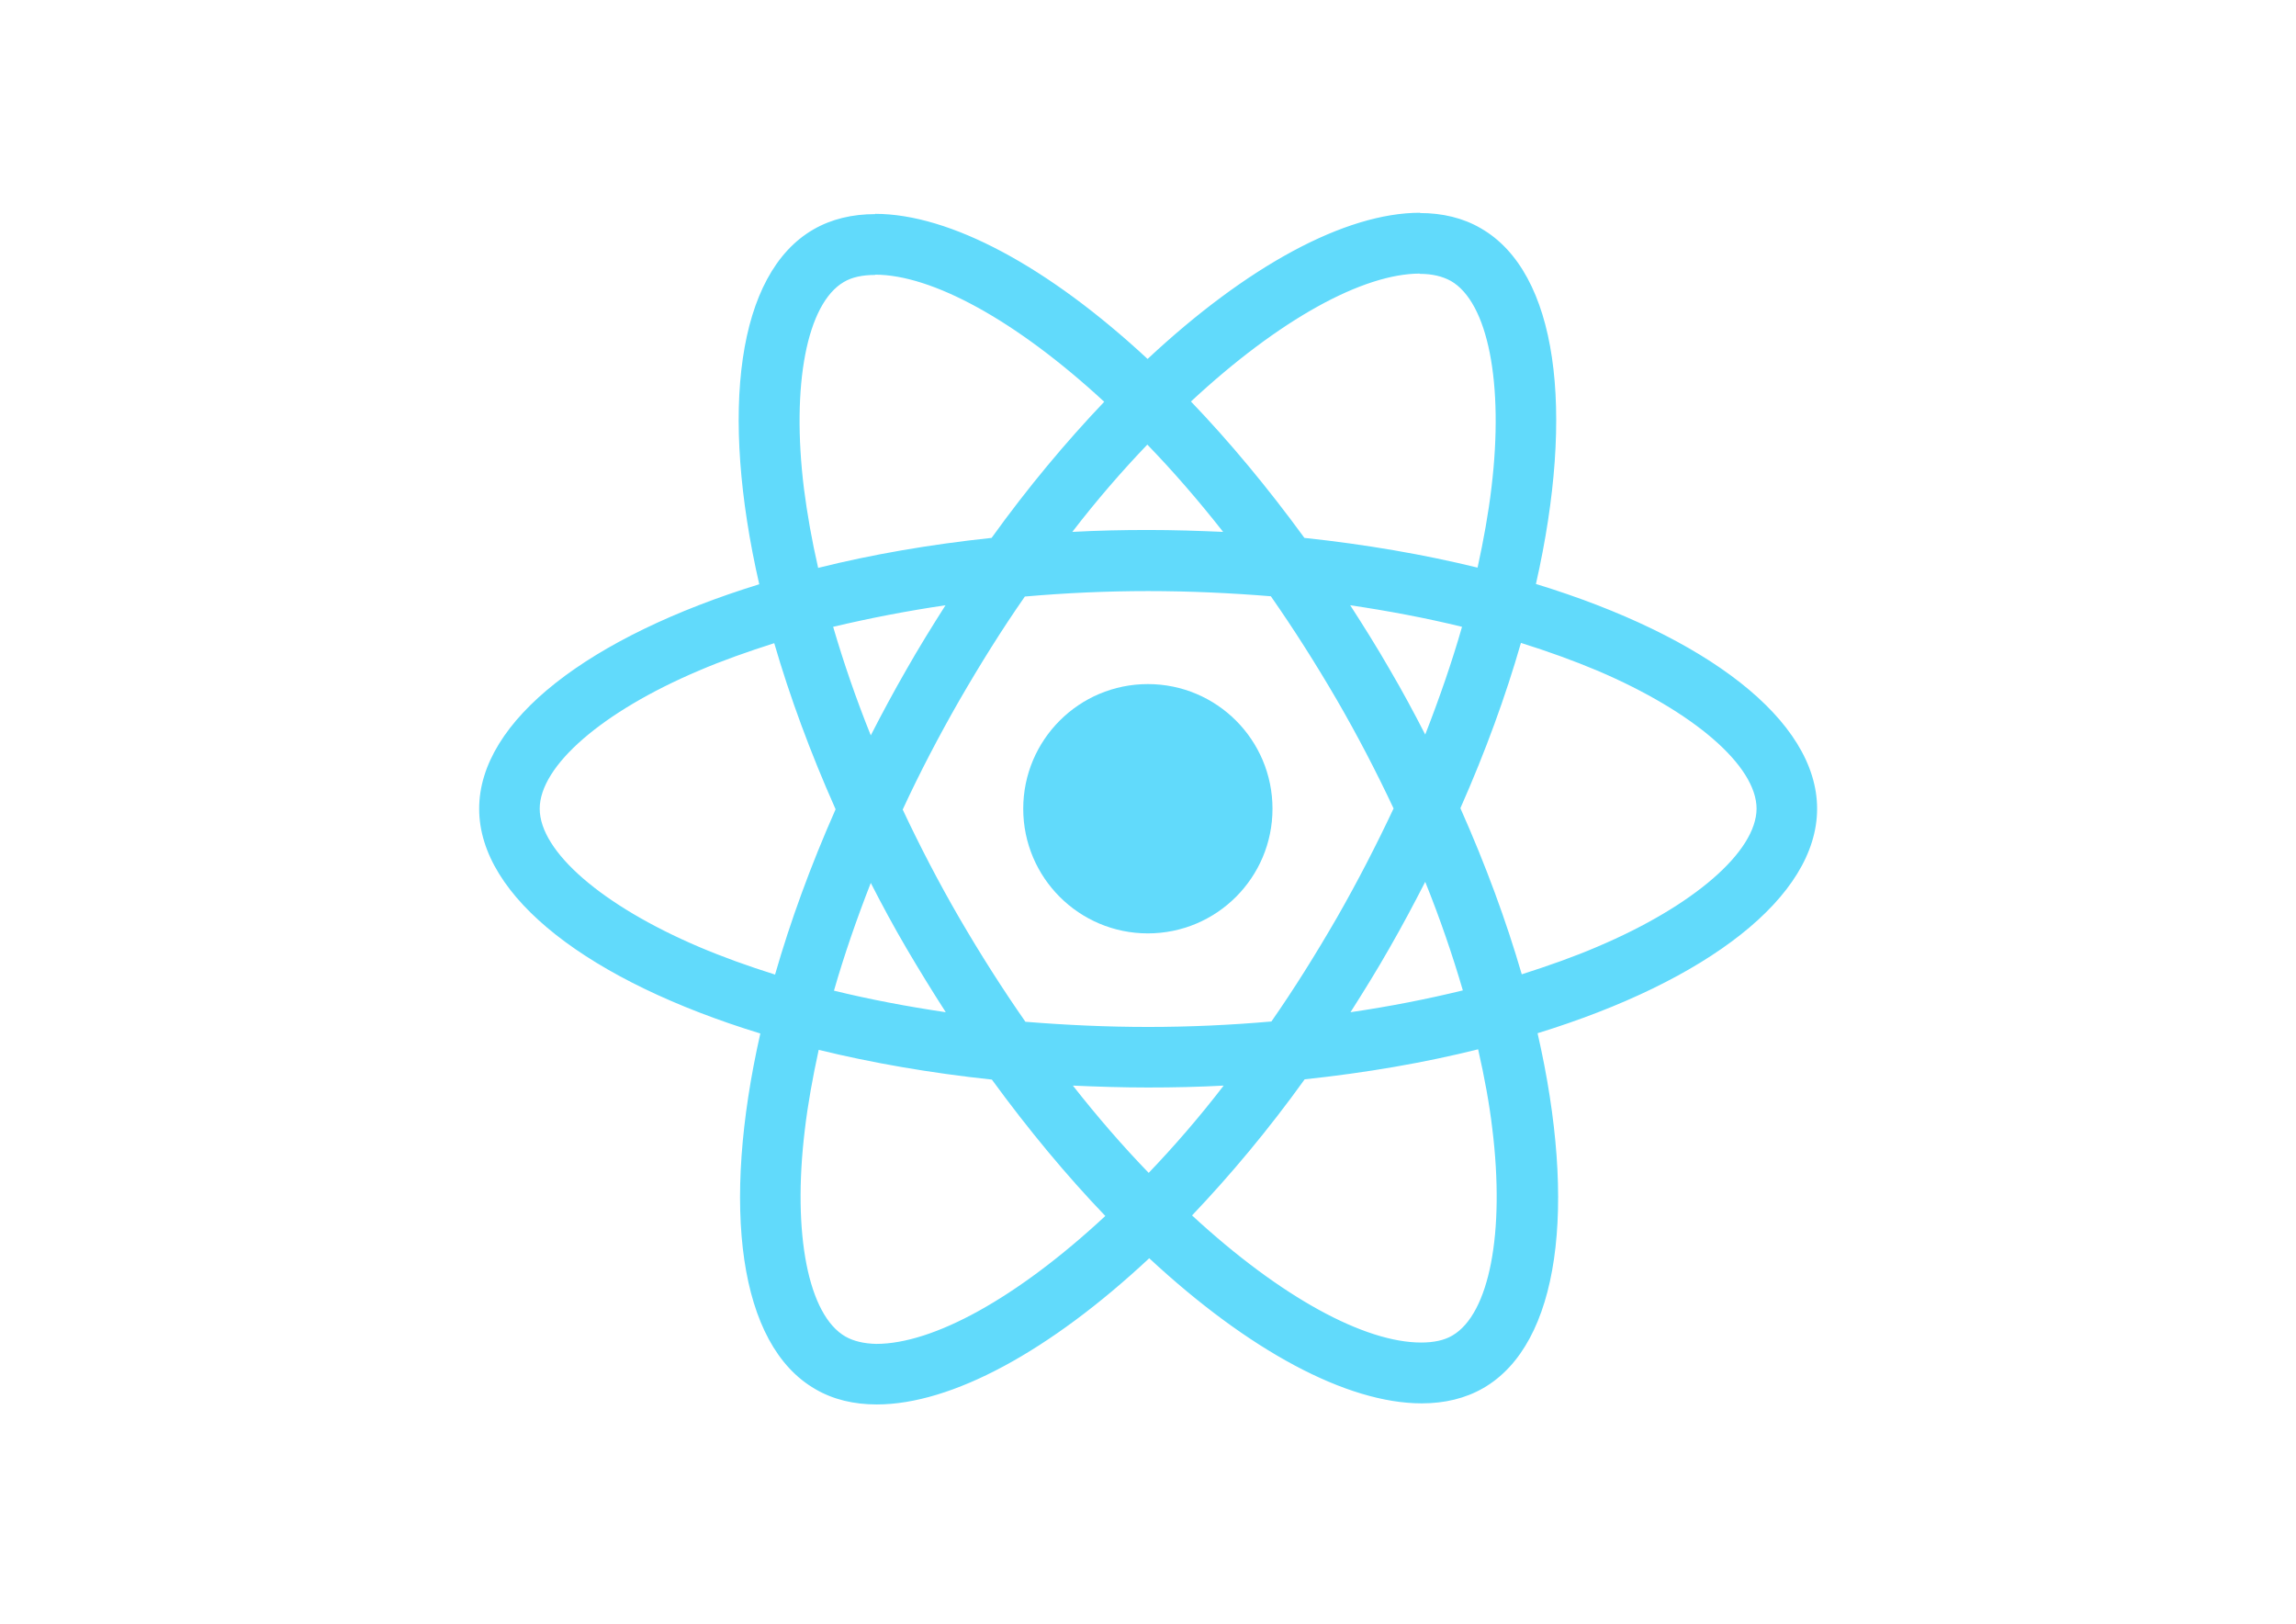
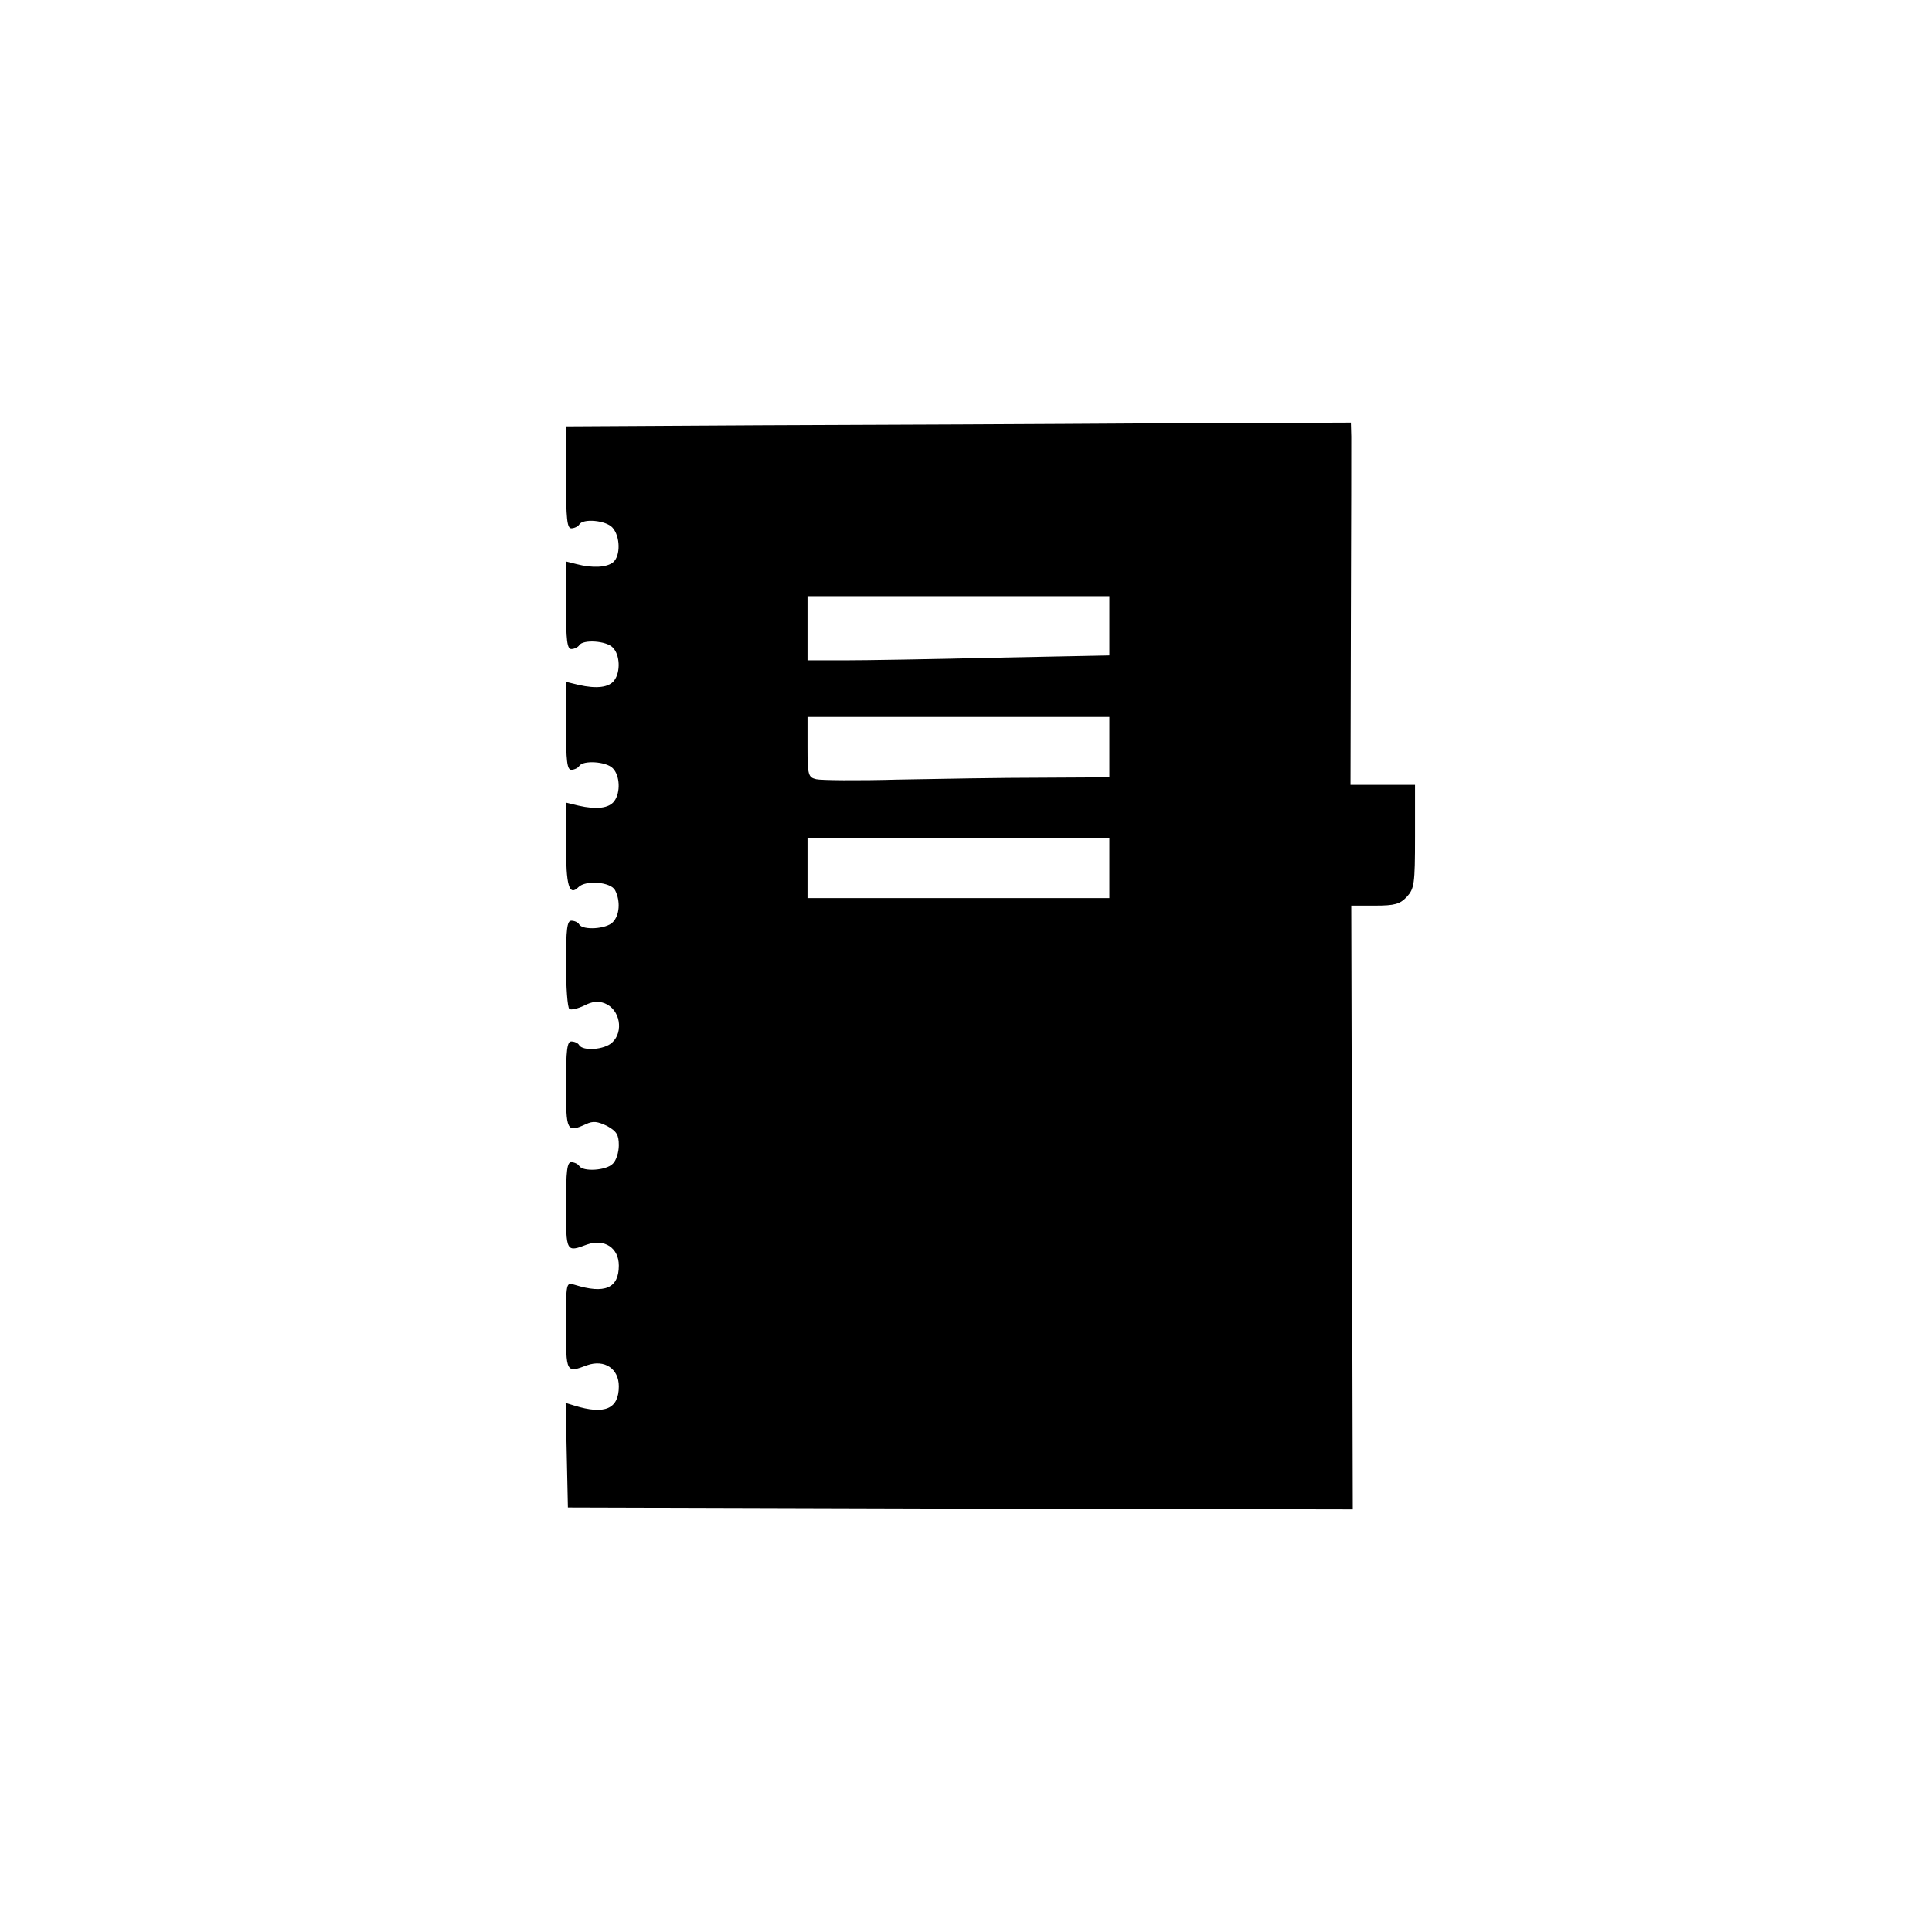
- <svg xmlns="http://www.w3.org/2000/svg" viewBox="0 0 841.9 595.3">
-   <g fill="#61DAFB">
-     <path d="M666.3 296.5c0-32.5-40.7-63.3-103.1-82.4 14.4-63.6 8-114.2-20.2-130.4-6.5-3.8-14.1-5.6-22.4-5.6v22.3c4.6 0 8.3.9 11.4 2.6 13.6 7.8 19.5 37.5 14.9 75.7-1.1 9.4-2.9 19.3-5.1 29.4-19.6-4.8-41-8.5-63.5-10.9-13.5-18.5-27.5-35.3-41.6-50 32.6-30.3 63.2-46.9 84-46.9V78c-27.5 0-63.5 19.6-99.9 53.6-36.4-33.8-72.4-53.2-99.9-53.2v22.3c20.7 0 51.4 16.5 84 46.6-14 14.7-28 31.4-41.3 49.9-22.6 2.4-44 6.1-63.6 11-2.3-10-4-19.7-5.2-29-4.7-38.2 1.1-67.9 14.6-75.8 3-1.8 6.9-2.6 11.5-2.6V78.5c-8.4 0-16 1.8-22.6 5.6-28.1 16.2-34.4 66.7-19.9 130.1-62.2 19.2-102.7 49.9-102.7 82.3 0 32.5 40.7 63.3 103.1 82.4-14.4 63.6-8 114.2 20.2 130.4 6.5 3.8 14.1 5.6 22.5 5.6 27.5 0 63.5-19.6 99.9-53.6 36.4 33.8 72.4 53.2 99.9 53.2 8.4 0 16-1.8 22.6-5.6 28.1-16.2 34.4-66.7 19.9-130.1 62-19.1 102.5-49.9 102.5-82.3zm-130.2-66.7c-3.7 12.9-8.3 26.2-13.5 39.5-4.1-8-8.4-16-13.1-24-4.6-8-9.5-15.8-14.4-23.4 14.2 2.1 27.9 4.7 41 7.9zm-45.8 106.5c-7.8 13.5-15.8 26.3-24.1 38.2-14.9 1.3-30 2-45.2 2-15.1 0-30.2-.7-45-1.9-8.3-11.9-16.4-24.6-24.2-38-7.6-13.1-14.5-26.4-20.8-39.8 6.2-13.4 13.2-26.8 20.7-39.9 7.8-13.5 15.8-26.3 24.1-38.2 14.9-1.3 30-2 45.2-2 15.1 0 30.2.7 45 1.9 8.3 11.9 16.4 24.6 24.2 38 7.6 13.1 14.5 26.4 20.8 39.8-6.3 13.4-13.2 26.8-20.7 39.9zm32.3-13c5.4 13.4 10 26.8 13.8 39.8-13.1 3.2-26.9 5.9-41.2 8 4.9-7.7 9.8-15.6 14.4-23.7 4.6-8 8.9-16.1 13-24.1zM421.2 430c-9.3-9.6-18.6-20.3-27.8-32 9 .4 18.2.7 27.5.7 9.4 0 18.7-.2 27.8-.7-9 11.7-18.3 22.4-27.5 32zm-74.4-58.9c-14.2-2.1-27.9-4.7-41-7.9 3.7-12.9 8.3-26.2 13.5-39.5 4.1 8 8.4 16 13.1 24 4.7 8 9.5 15.8 14.4 23.4zM420.7 163c9.3 9.6 18.6 20.3 27.8 32-9-.4-18.2-.7-27.5-.7-9.4 0-18.7.2-27.8.7 9-11.7 18.3-22.4 27.5-32zm-74 58.9c-4.9 7.7-9.8 15.6-14.4 23.7-4.6 8-8.9 16-13 24-5.4-13.4-10-26.8-13.8-39.8 13.1-3.1 26.9-5.8 41.2-7.9zm-90.5 125.2c-35.4-15.1-58.3-34.9-58.3-50.6 0-15.7 22.9-35.6 58.3-50.6 8.6-3.7 18-7 27.7-10.1 5.7 19.6 13.2 40 22.5 60.9-9.2 20.8-16.6 41.1-22.2 60.6-9.9-3.1-19.3-6.5-28-10.2zM310 490c-13.6-7.8-19.5-37.5-14.9-75.7 1.1-9.4 2.9-19.3 5.1-29.4 19.6 4.8 41 8.5 63.5 10.9 13.5 18.5 27.5 35.3 41.6 50-32.6 30.3-63.2 46.9-84 46.9-4.5-.1-8.3-1-11.3-2.7zm237.2-76.2c4.7 38.2-1.1 67.9-14.6 75.8-3 1.8-6.9 2.6-11.5 2.6-20.7 0-51.4-16.5-84-46.6 14-14.7 28-31.4 41.3-49.9 22.6-2.4 44-6.1 63.6-11 2.3 10.1 4.1 19.8 5.2 29.1zm38.5-66.7c-8.6 3.7-18 7-27.7 10.1-5.7-19.6-13.2-40-22.5-60.9 9.2-20.8 16.6-41.1 22.2-60.6 9.9 3.1 19.3 6.5 28.1 10.2 35.4 15.1 58.3 34.9 58.3 50.6-.1 15.7-23 35.6-58.4 50.6zM320.8 78.4z" />
-     <circle cx="420.9" cy="296.5" r="45.7" />
-     <path d="M520.5 78.1z" />
+ <svg xmlns="http://www.w3.org/2000/svg" version="1.0" width="512pt" height="512pt" viewBox="0 0 512 512" preserveAspectRatio="xMidYMid meet">
+   <g transform="translate(0,512) scale(0.1,-0.1)" fill="#000000" stroke="none">
+     <path d="M2023 3993 l-523 -3 0 -135 c0 -111 3 -135 14 -135 8 0 18 5 21 10 10 17 71 11 88 -8 21 -23 22 -75 2 -92 -17 -14 -55 -16 -97 -5 l-28 7 0 -116 c0 -94 3 -116 14 -116 8 0 18 5 21 10 10 16 72 12 89 -6 19 -19 21 -64 4 -87 -14 -19 -47 -23 -95 -12 l-33 8 0 -117 c0 -94 3 -116 14 -116 8 0 18 5 21 10 10 16 72 12 89 -6 19 -19 21 -64 4 -87 -14 -19 -47 -23 -95 -12 l-33 8 0 -111 c0 -109 8 -138 33 -113 19 19 85 14 97 -8 15 -29 12 -67 -6 -85 -17 -18 -79 -22 -89 -6 -3 6 -13 10 -21 10 -11 0 -14 -21 -14 -114 0 -63 4 -117 9 -120 5 -3 22 1 39 9 21 11 37 13 55 6 40 -16 51 -75 19 -104 -20 -19 -77 -23 -87 -7 -3 6 -13 10 -21 10 -11 0 -14 -22 -14 -115 0 -124 2 -127 53 -104 19 9 31 7 56 -5 25 -14 31 -23 31 -51 0 -18 -7 -41 -16 -49 -17 -18 -79 -22 -89 -6 -3 5 -13 10 -21 10 -11 0 -14 -22 -14 -115 0 -124 0 -124 56 -103 46 16 84 -9 84 -56 0 -60 -37 -76 -117 -51 -23 7 -23 7 -23 -109 0 -125 0 -125 56 -104 46 16 84 -9 84 -56 0 -60 -37 -76 -118 -51 l-23 7 3 -138 3 -139 1040 -3 1040 -2 -2 800 -2 800 63 0 c52 0 66 4 84 23 20 22 22 33 22 160 l0 137 -86 0 -85 0 1 443 c1 243 1 459 1 480 l-1 37 -517 -2 c-285 -2 -753 -4 -1040 -5z m917 -531 l0 -79 -302 -6 c-166 -4 -346 -7 -400 -7 l-98 0 0 85 0 85 400 0 400 0 0 -78z m0 -322 l0 -80 -182 -1 c-101 0 -271 -3 -378 -5 -107 -3 -205 -2 -217 1 -21 5 -23 11 -23 85 l0 80 400 0 400 0 0 -80z m0 -320 l0 -80 -400 0 -400 0 0 80 0 80 400 0 400 0 0 -80z" />
  </g>
</svg>
